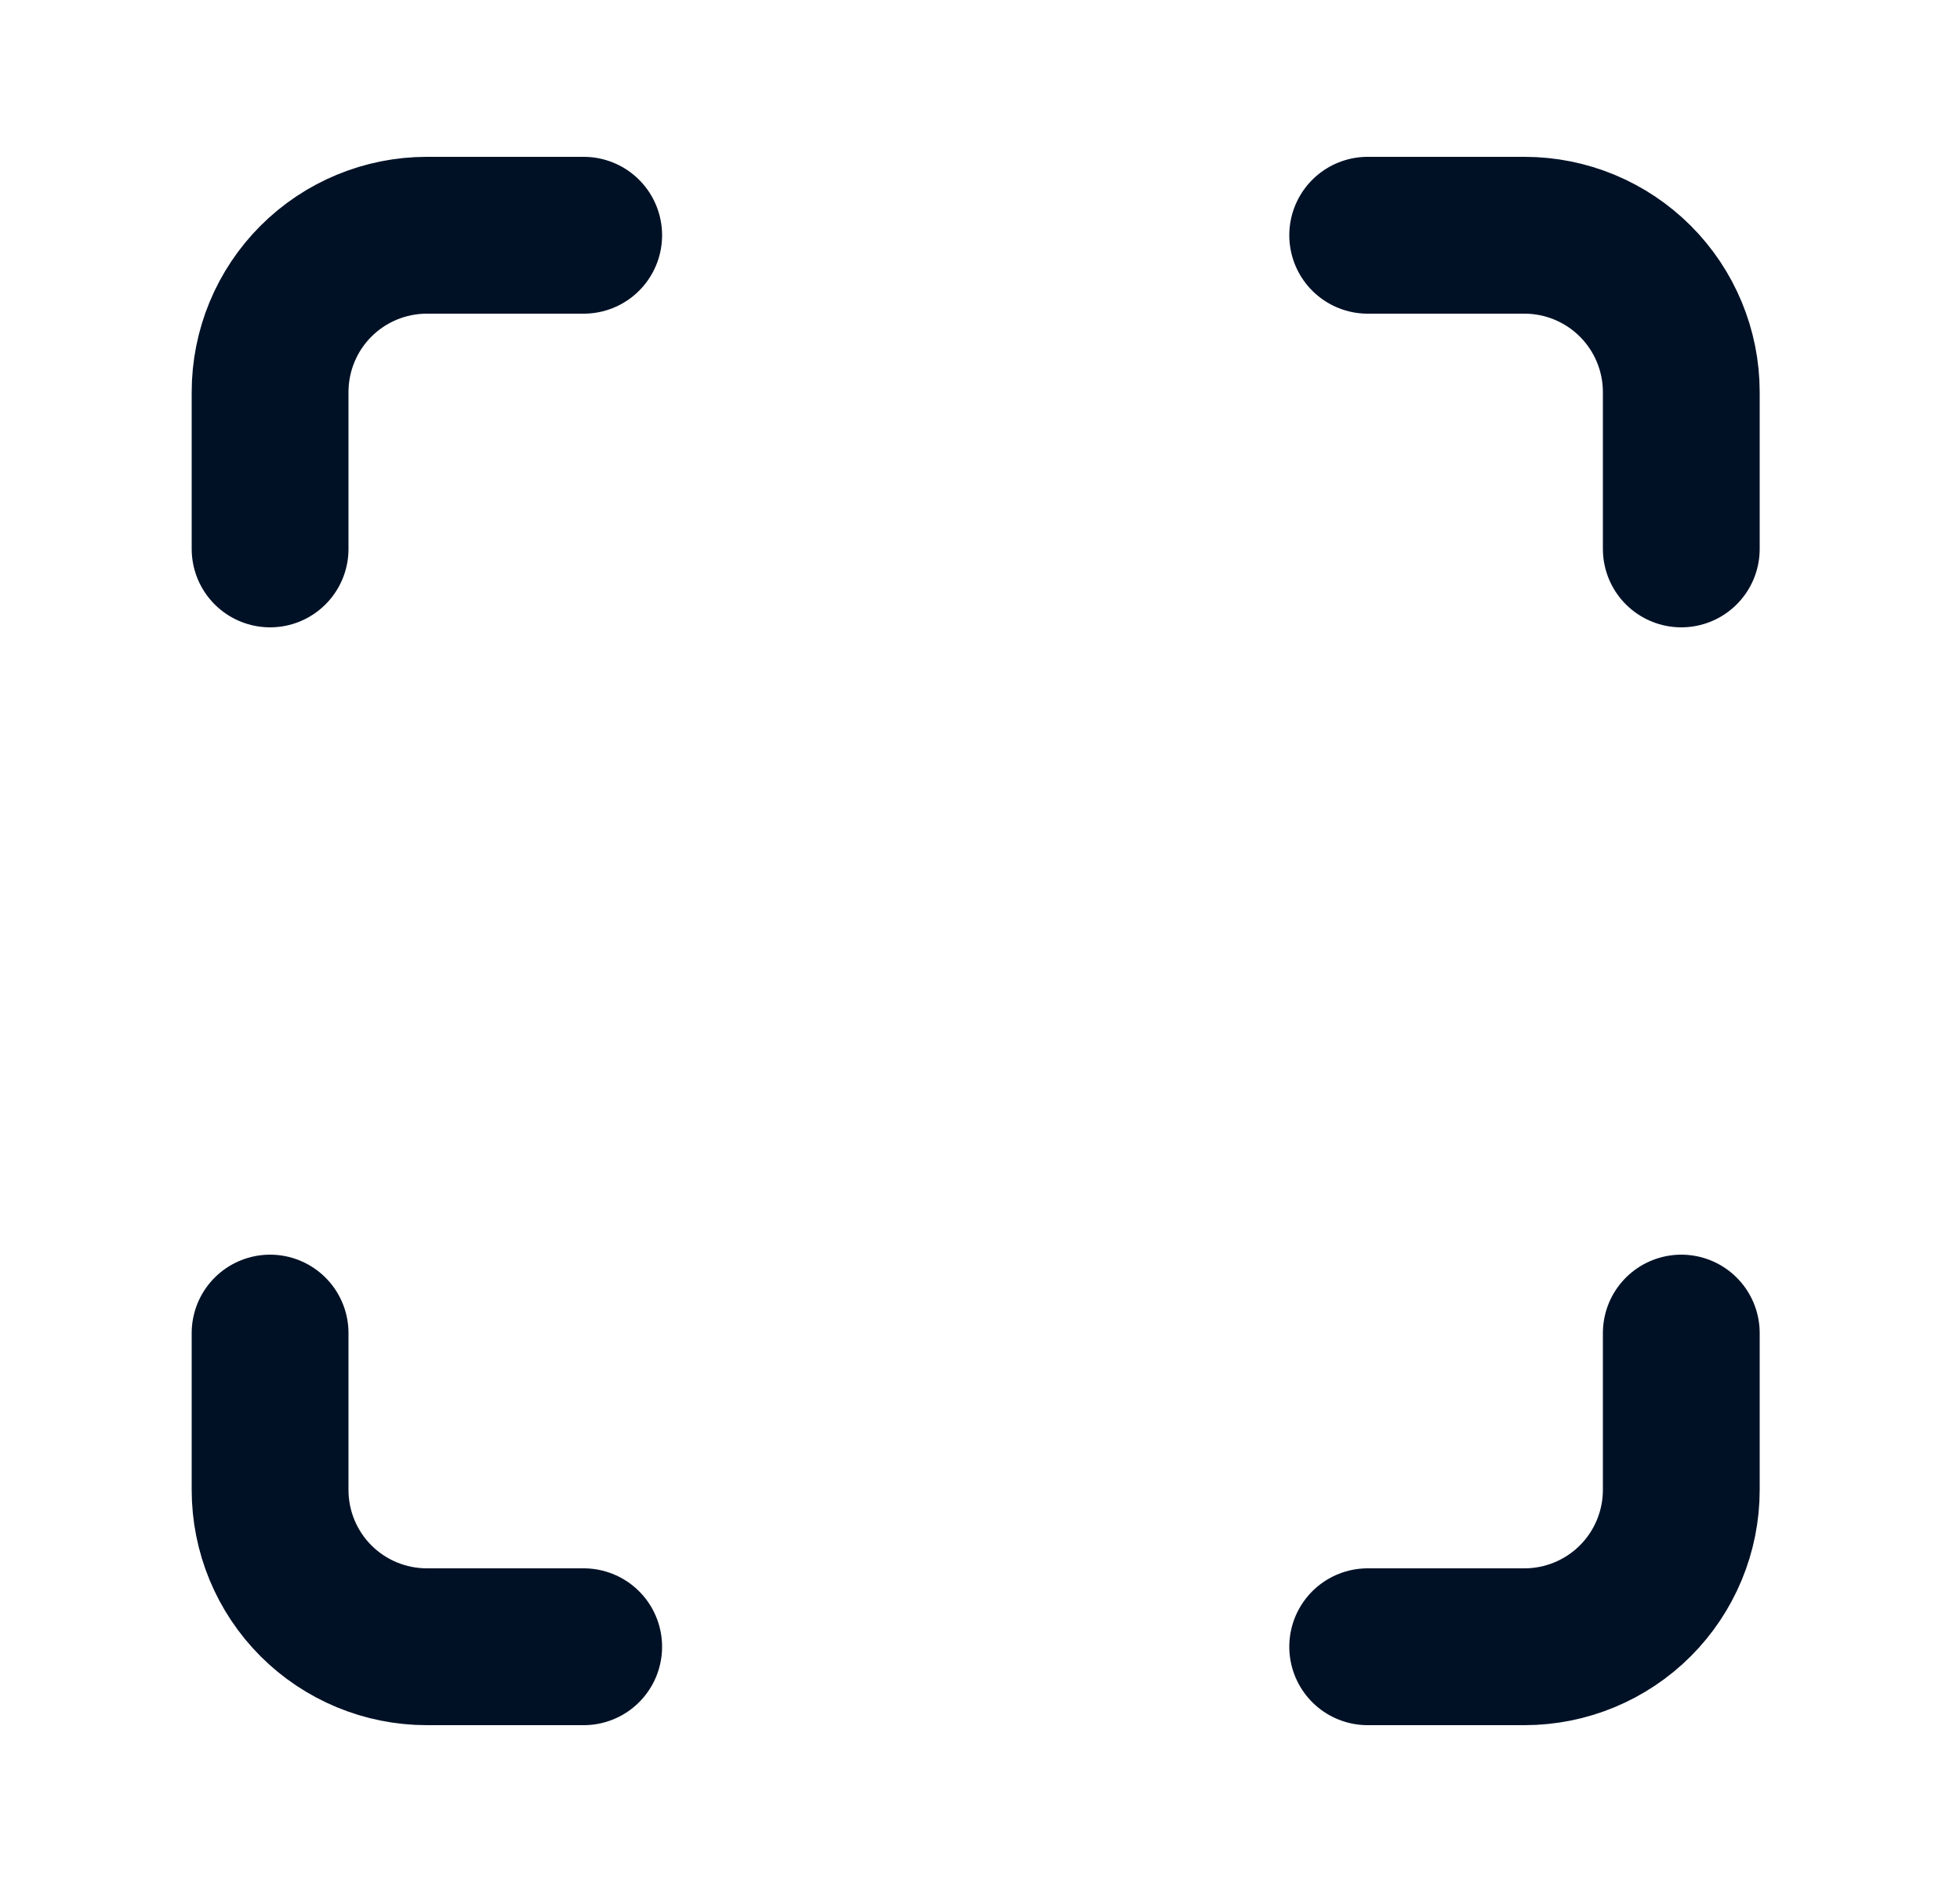
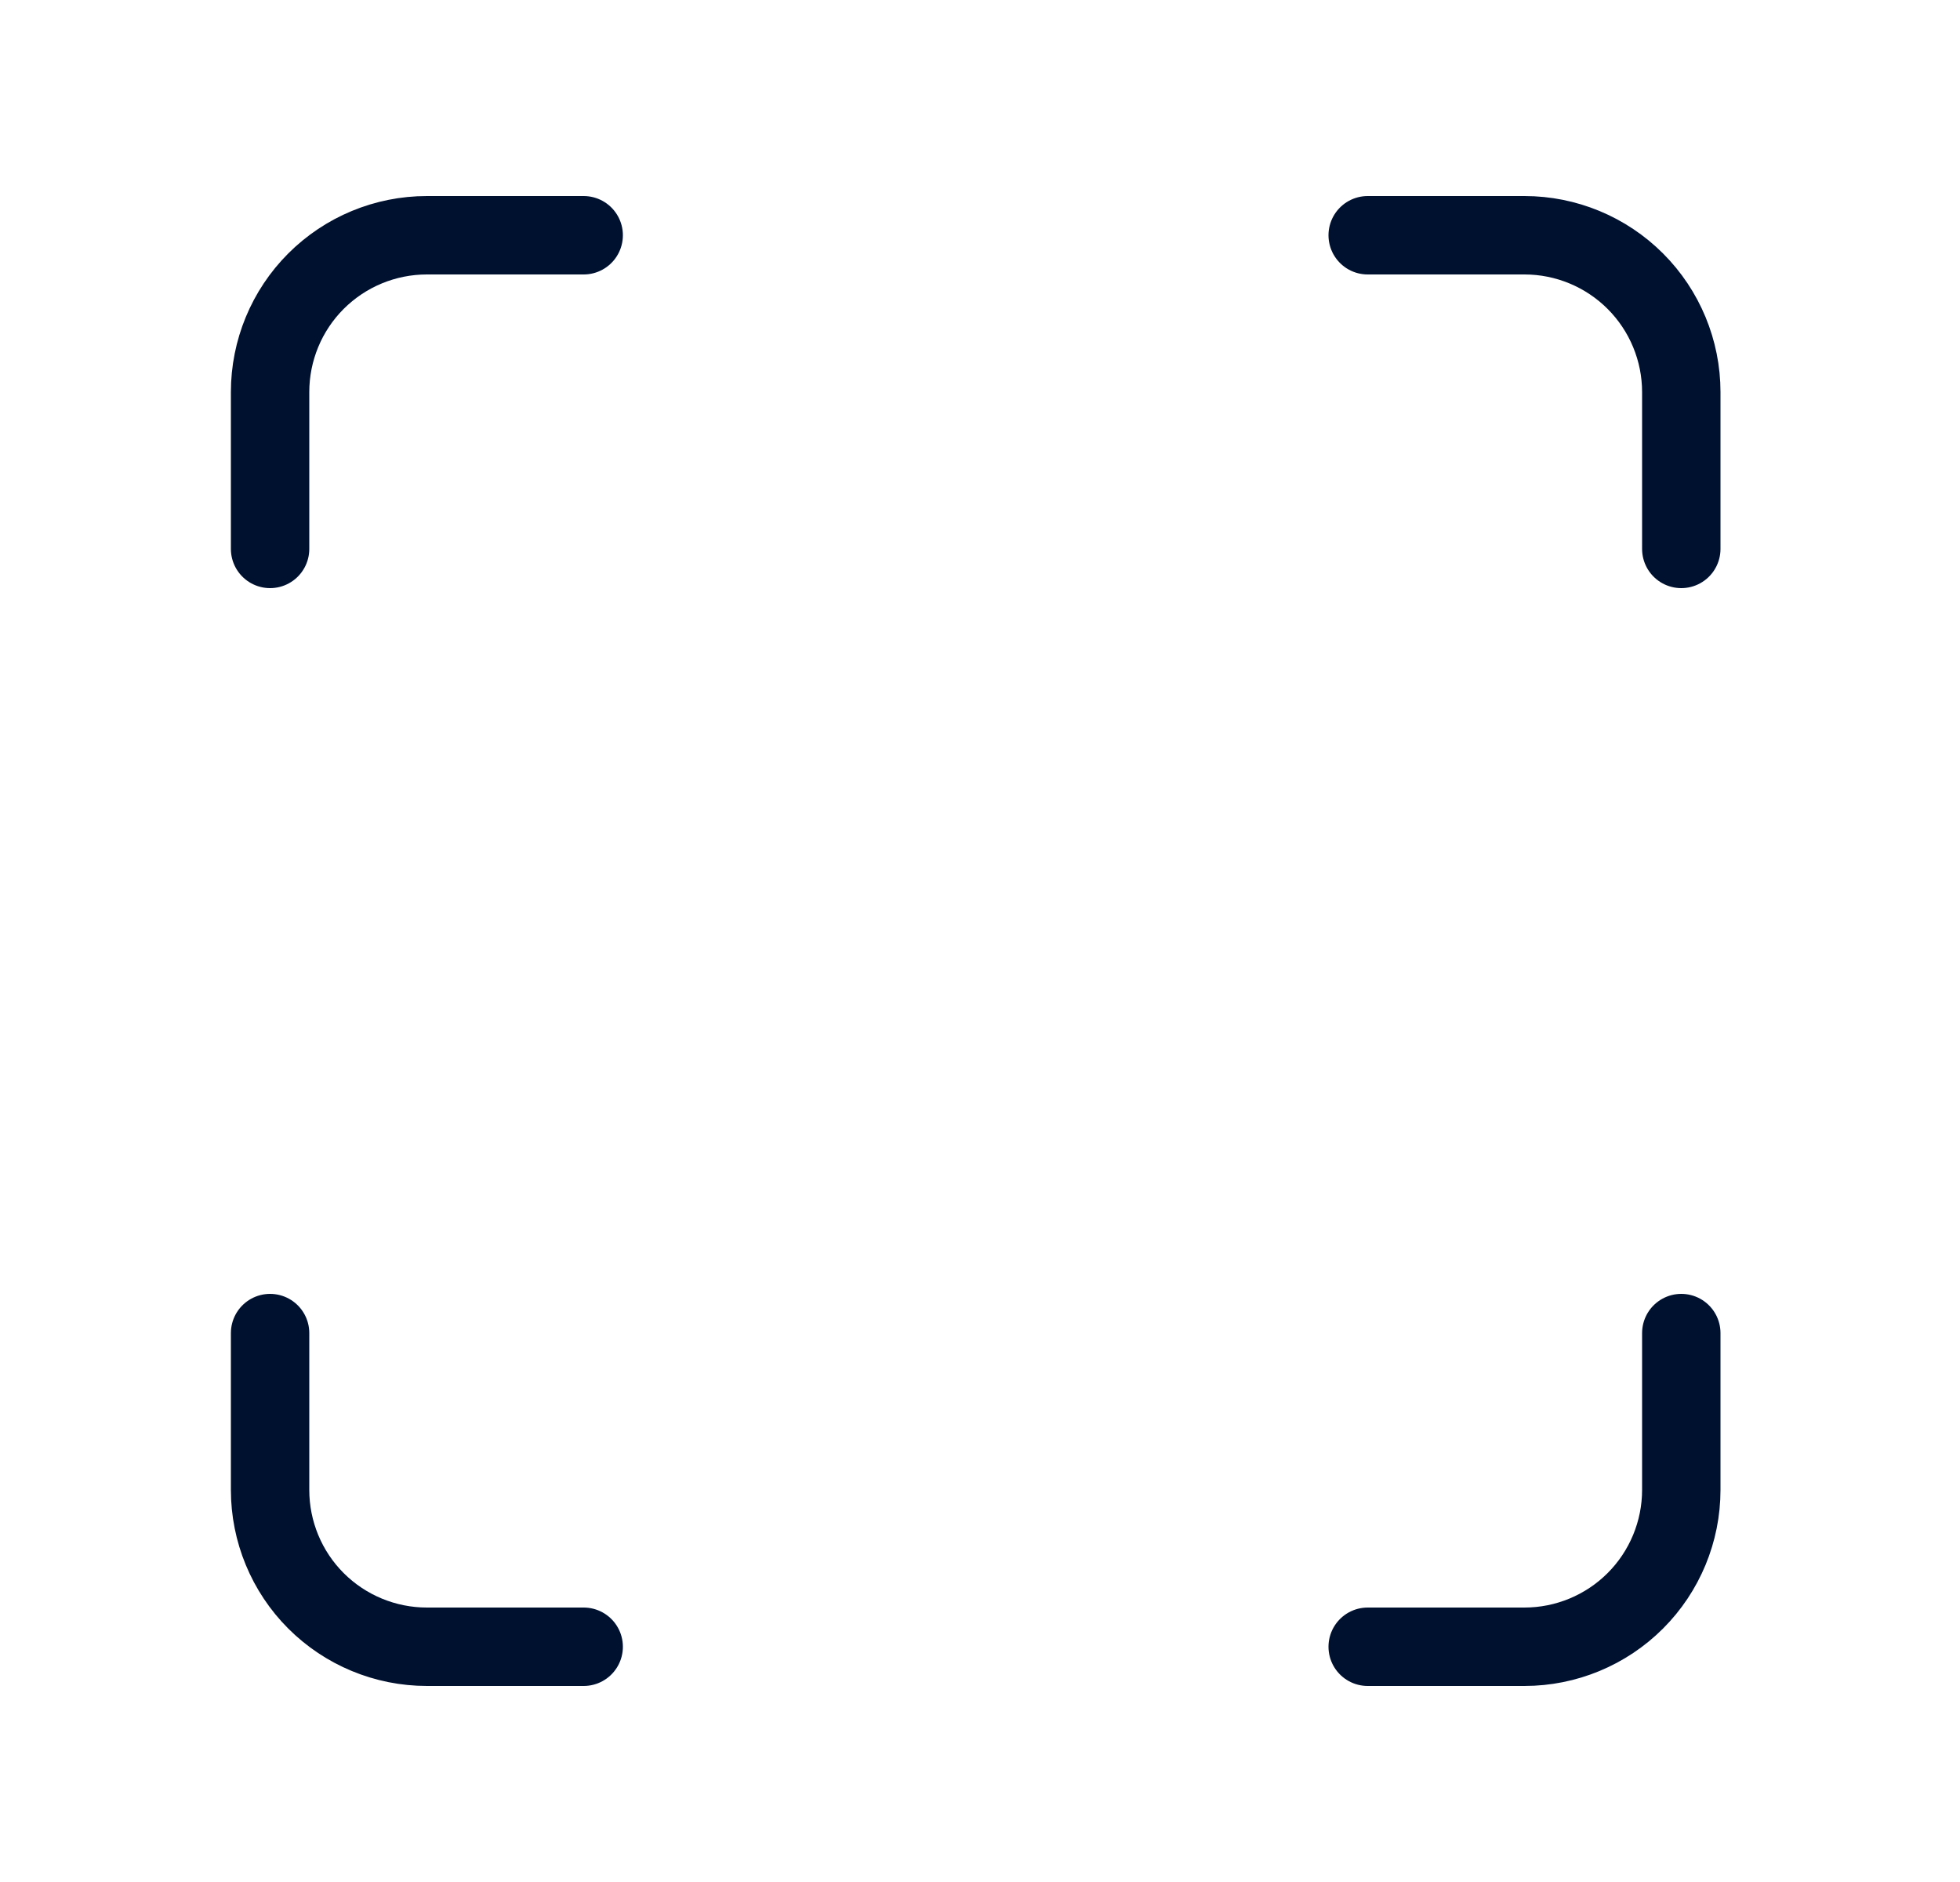
<svg xmlns="http://www.w3.org/2000/svg" width="25" height="24" viewBox="0 0 25 24" fill="none">
-   <path d="M3.445 7L3.445 5C3.445 4.47 3.655 3.961 4.03 3.586C4.405 3.211 4.914 3 5.445 3L7.445 3M17.445 3L19.445 3C19.975 3 20.484 3.211 20.859 3.586C21.234 3.961 21.445 4.47 21.445 5L21.445 7M21.445 17L21.445 19C21.445 19.53 21.234 20.039 20.859 20.414C20.484 20.789 19.975 21 19.445 21L17.445 21M7.445 21L5.445 21C4.914 21 4.405 20.789 4.03 20.414C3.655 20.039 3.445 19.53 3.445 19L3.445 17" stroke="#001126" stroke-width="2" stroke-linecap="round" stroke-linejoin="round" />
+   <path d="M3.445 7L3.445 5C3.445 4.47 3.655 3.961 4.03 3.586C4.405 3.211 4.914 3 5.445 3L7.445 3M17.445 3L19.445 3C19.975 3 20.484 3.211 20.859 3.586C21.234 3.961 21.445 4.47 21.445 5L21.445 7M21.445 17L21.445 19C21.445 19.53 21.234 20.039 20.859 20.414C20.484 20.789 19.975 21 19.445 21L17.445 21M7.445 21L5.445 21C4.914 21 4.405 20.789 4.03 20.414C3.655 20.039 3.445 19.53 3.445 19L3.445 17" stroke="#001130" stroke-linecap="round" stroke-linejoin="round" />
</svg>
